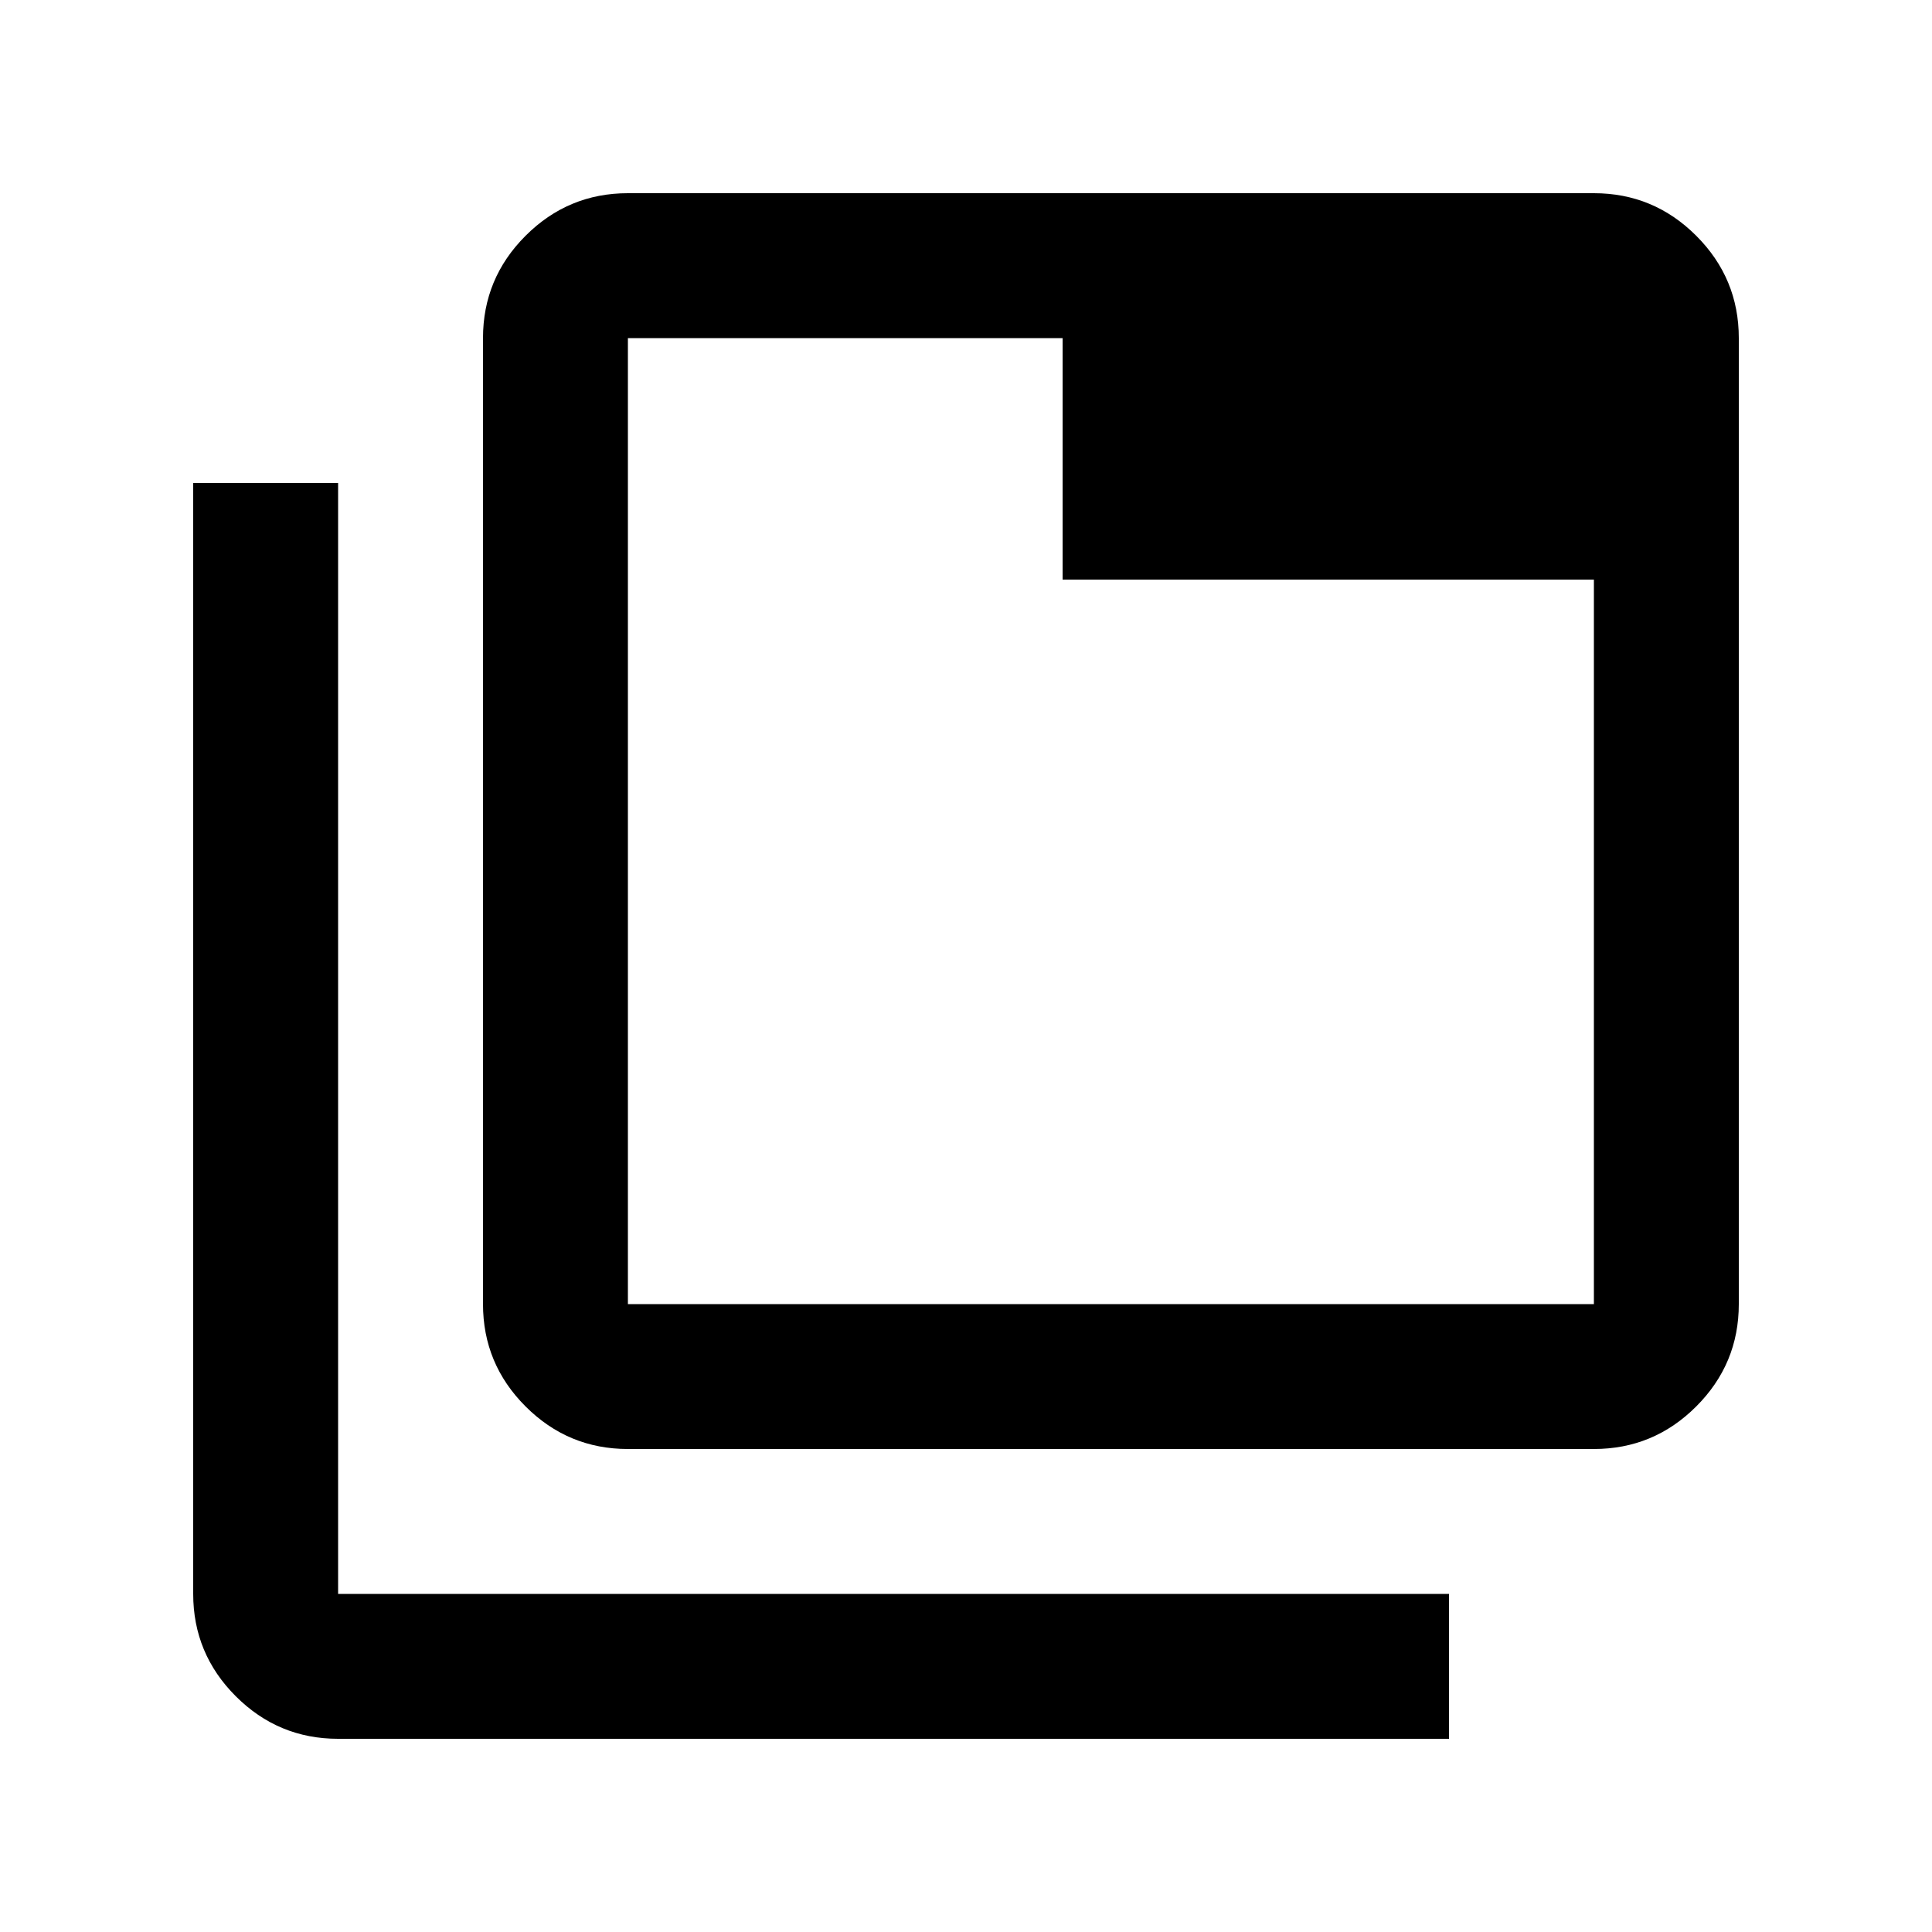
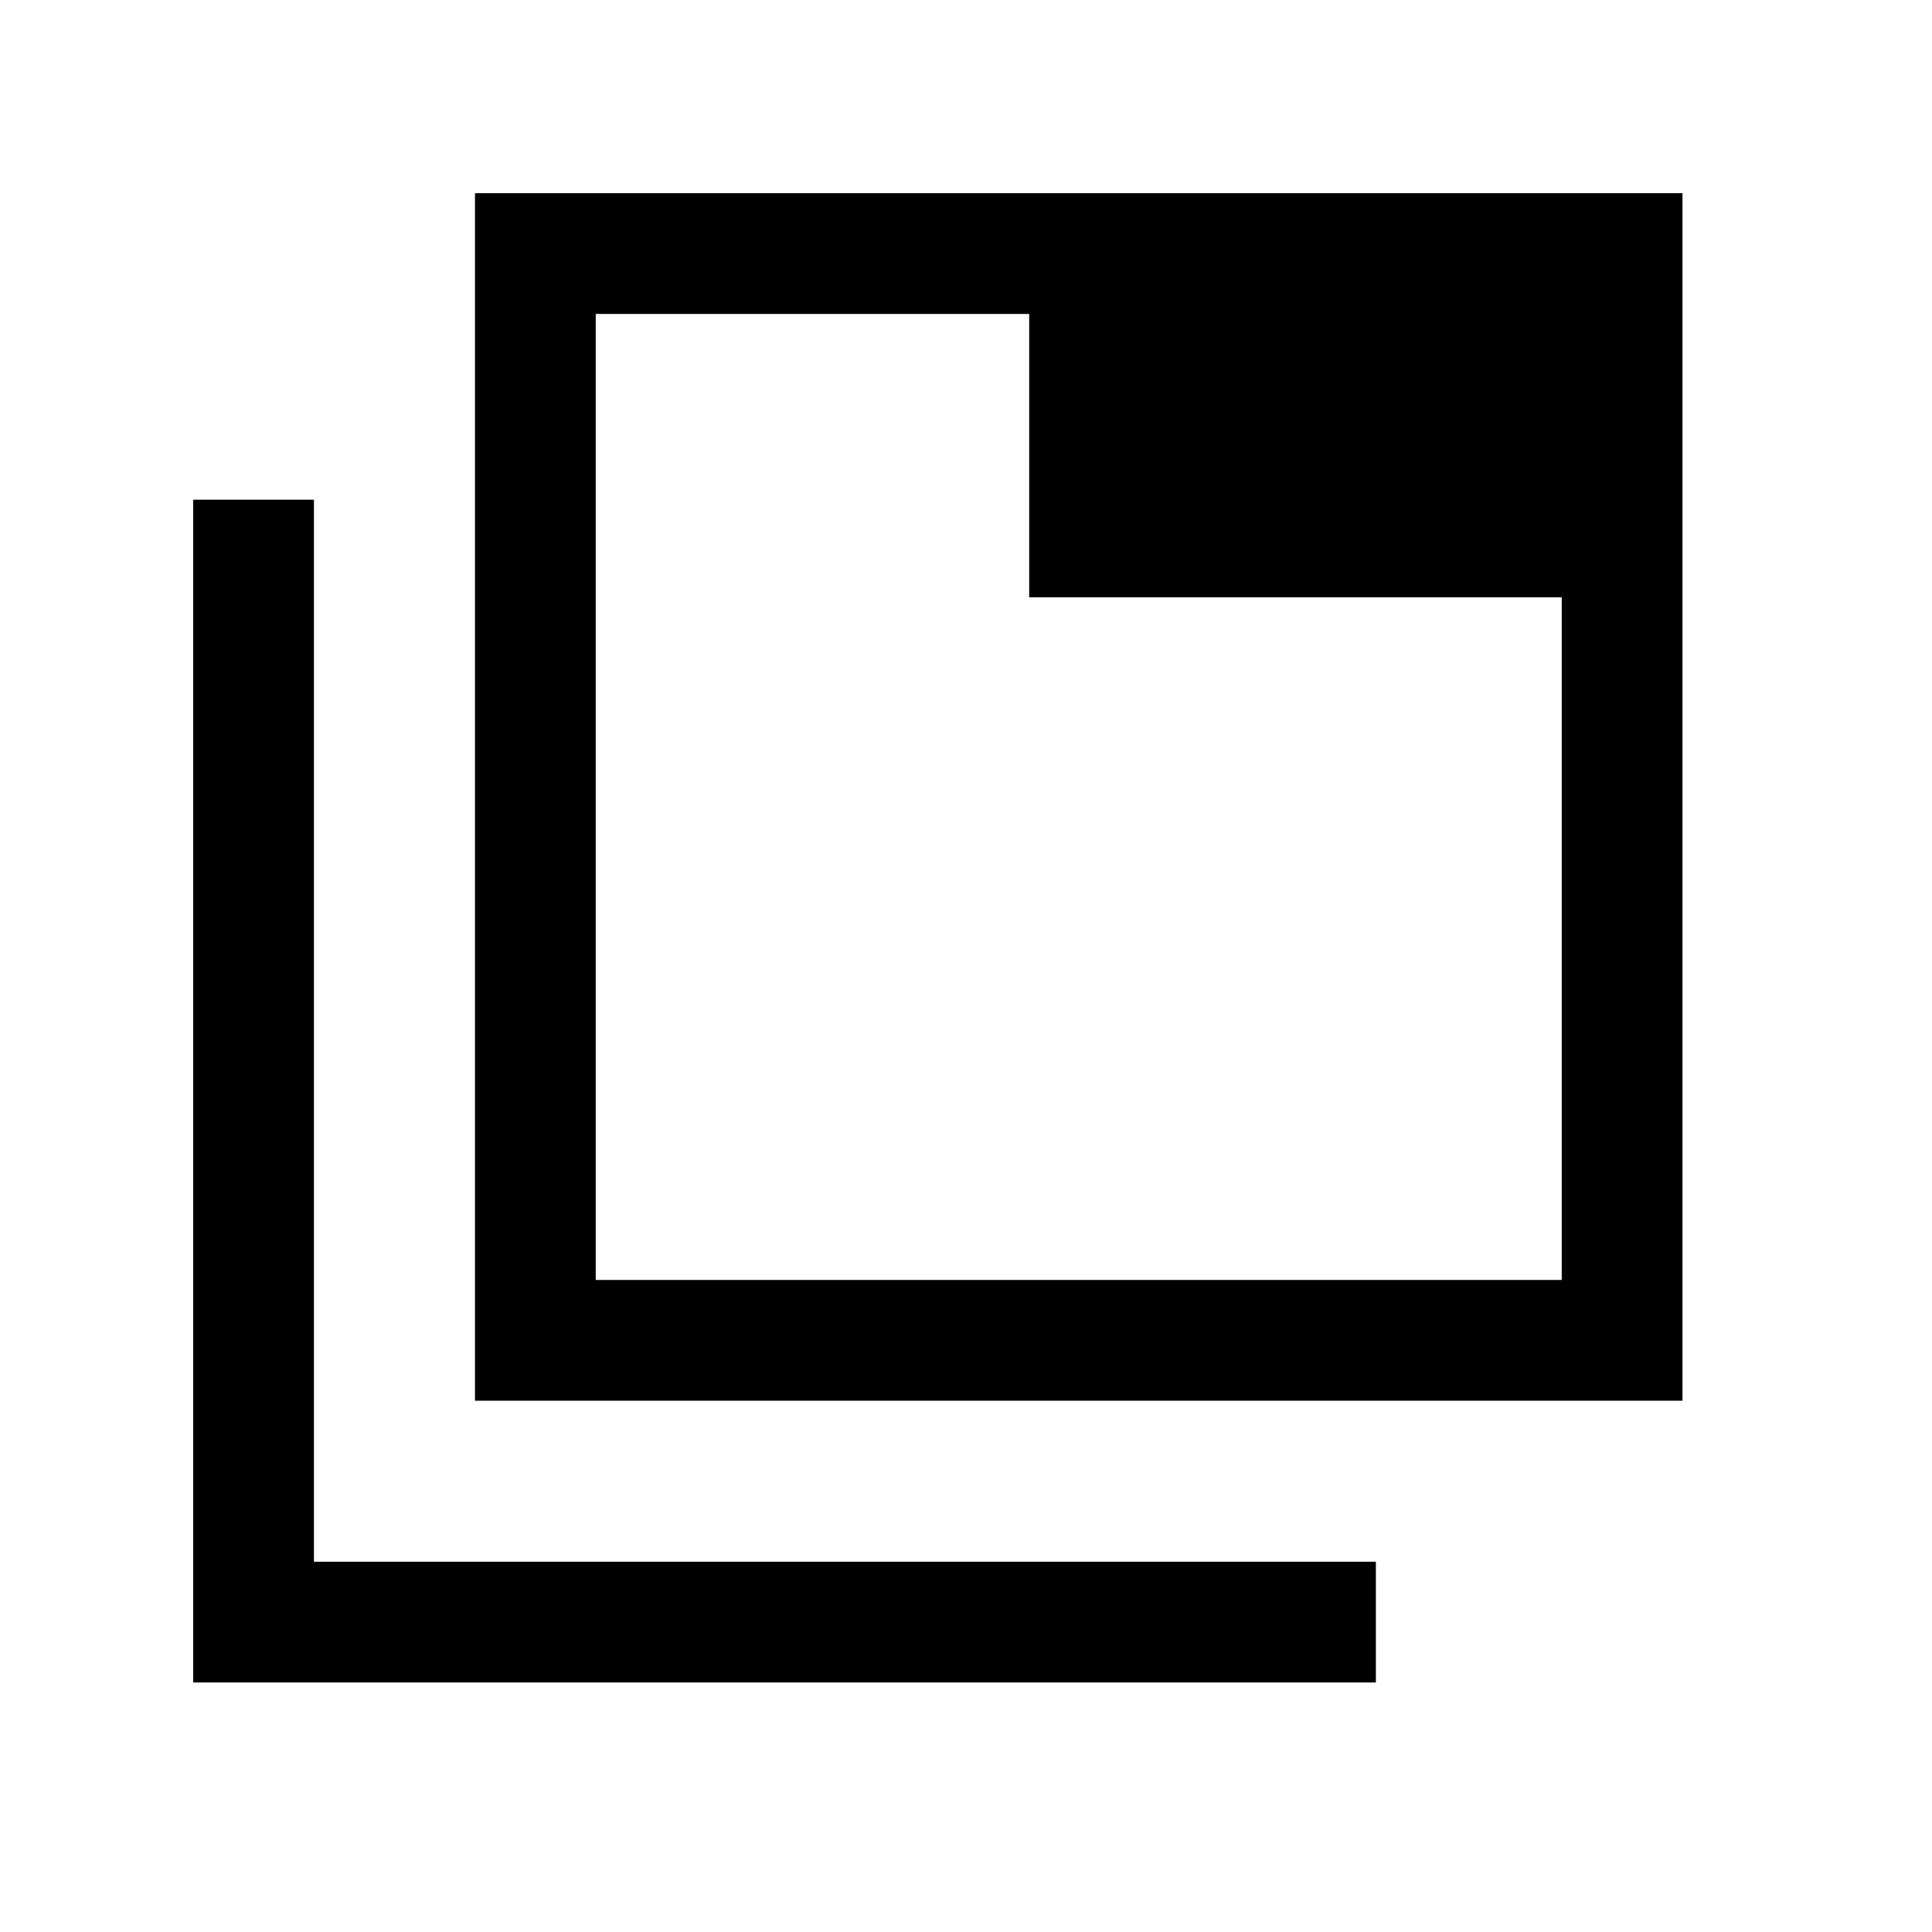
- <svg xmlns="http://www.w3.org/2000/svg" height="20px" viewBox="0 -960 960 960" width="20px" fill="currentColor">
-   <path d="M312-240q-29.7 0-50.85-21.15Q240-282.3 240-312v-480q0-29.7 21.15-50.85Q282.3-864 312-864h480q29.7 0 50.85 21.15Q864-821.7 864-792v480q0 29.7-21.15 50.85Q821.7-240 792-240H312Zm0-72h480v-360H528v-120H312v480ZM168-96q-29.7 0-50.85-21.15Q96-138.3 96-168v-552h72v552h552v72H168Zm144-696v480-480Z" />
+ <svg xmlns="http://www.w3.org/2000/svg" width="20" height="20" viewBox="0 0 20 20" fill="none">
+   <path d="M4.917 14.5V2H17.417V14.5H4.917ZM6.167 13.25H16.167V6.183H10.654V3.25H6.167V13.25ZM2 17.417V5.173H3.25V16.167H14.243V17.417H2Z" fill="currentColor" />
</svg>
